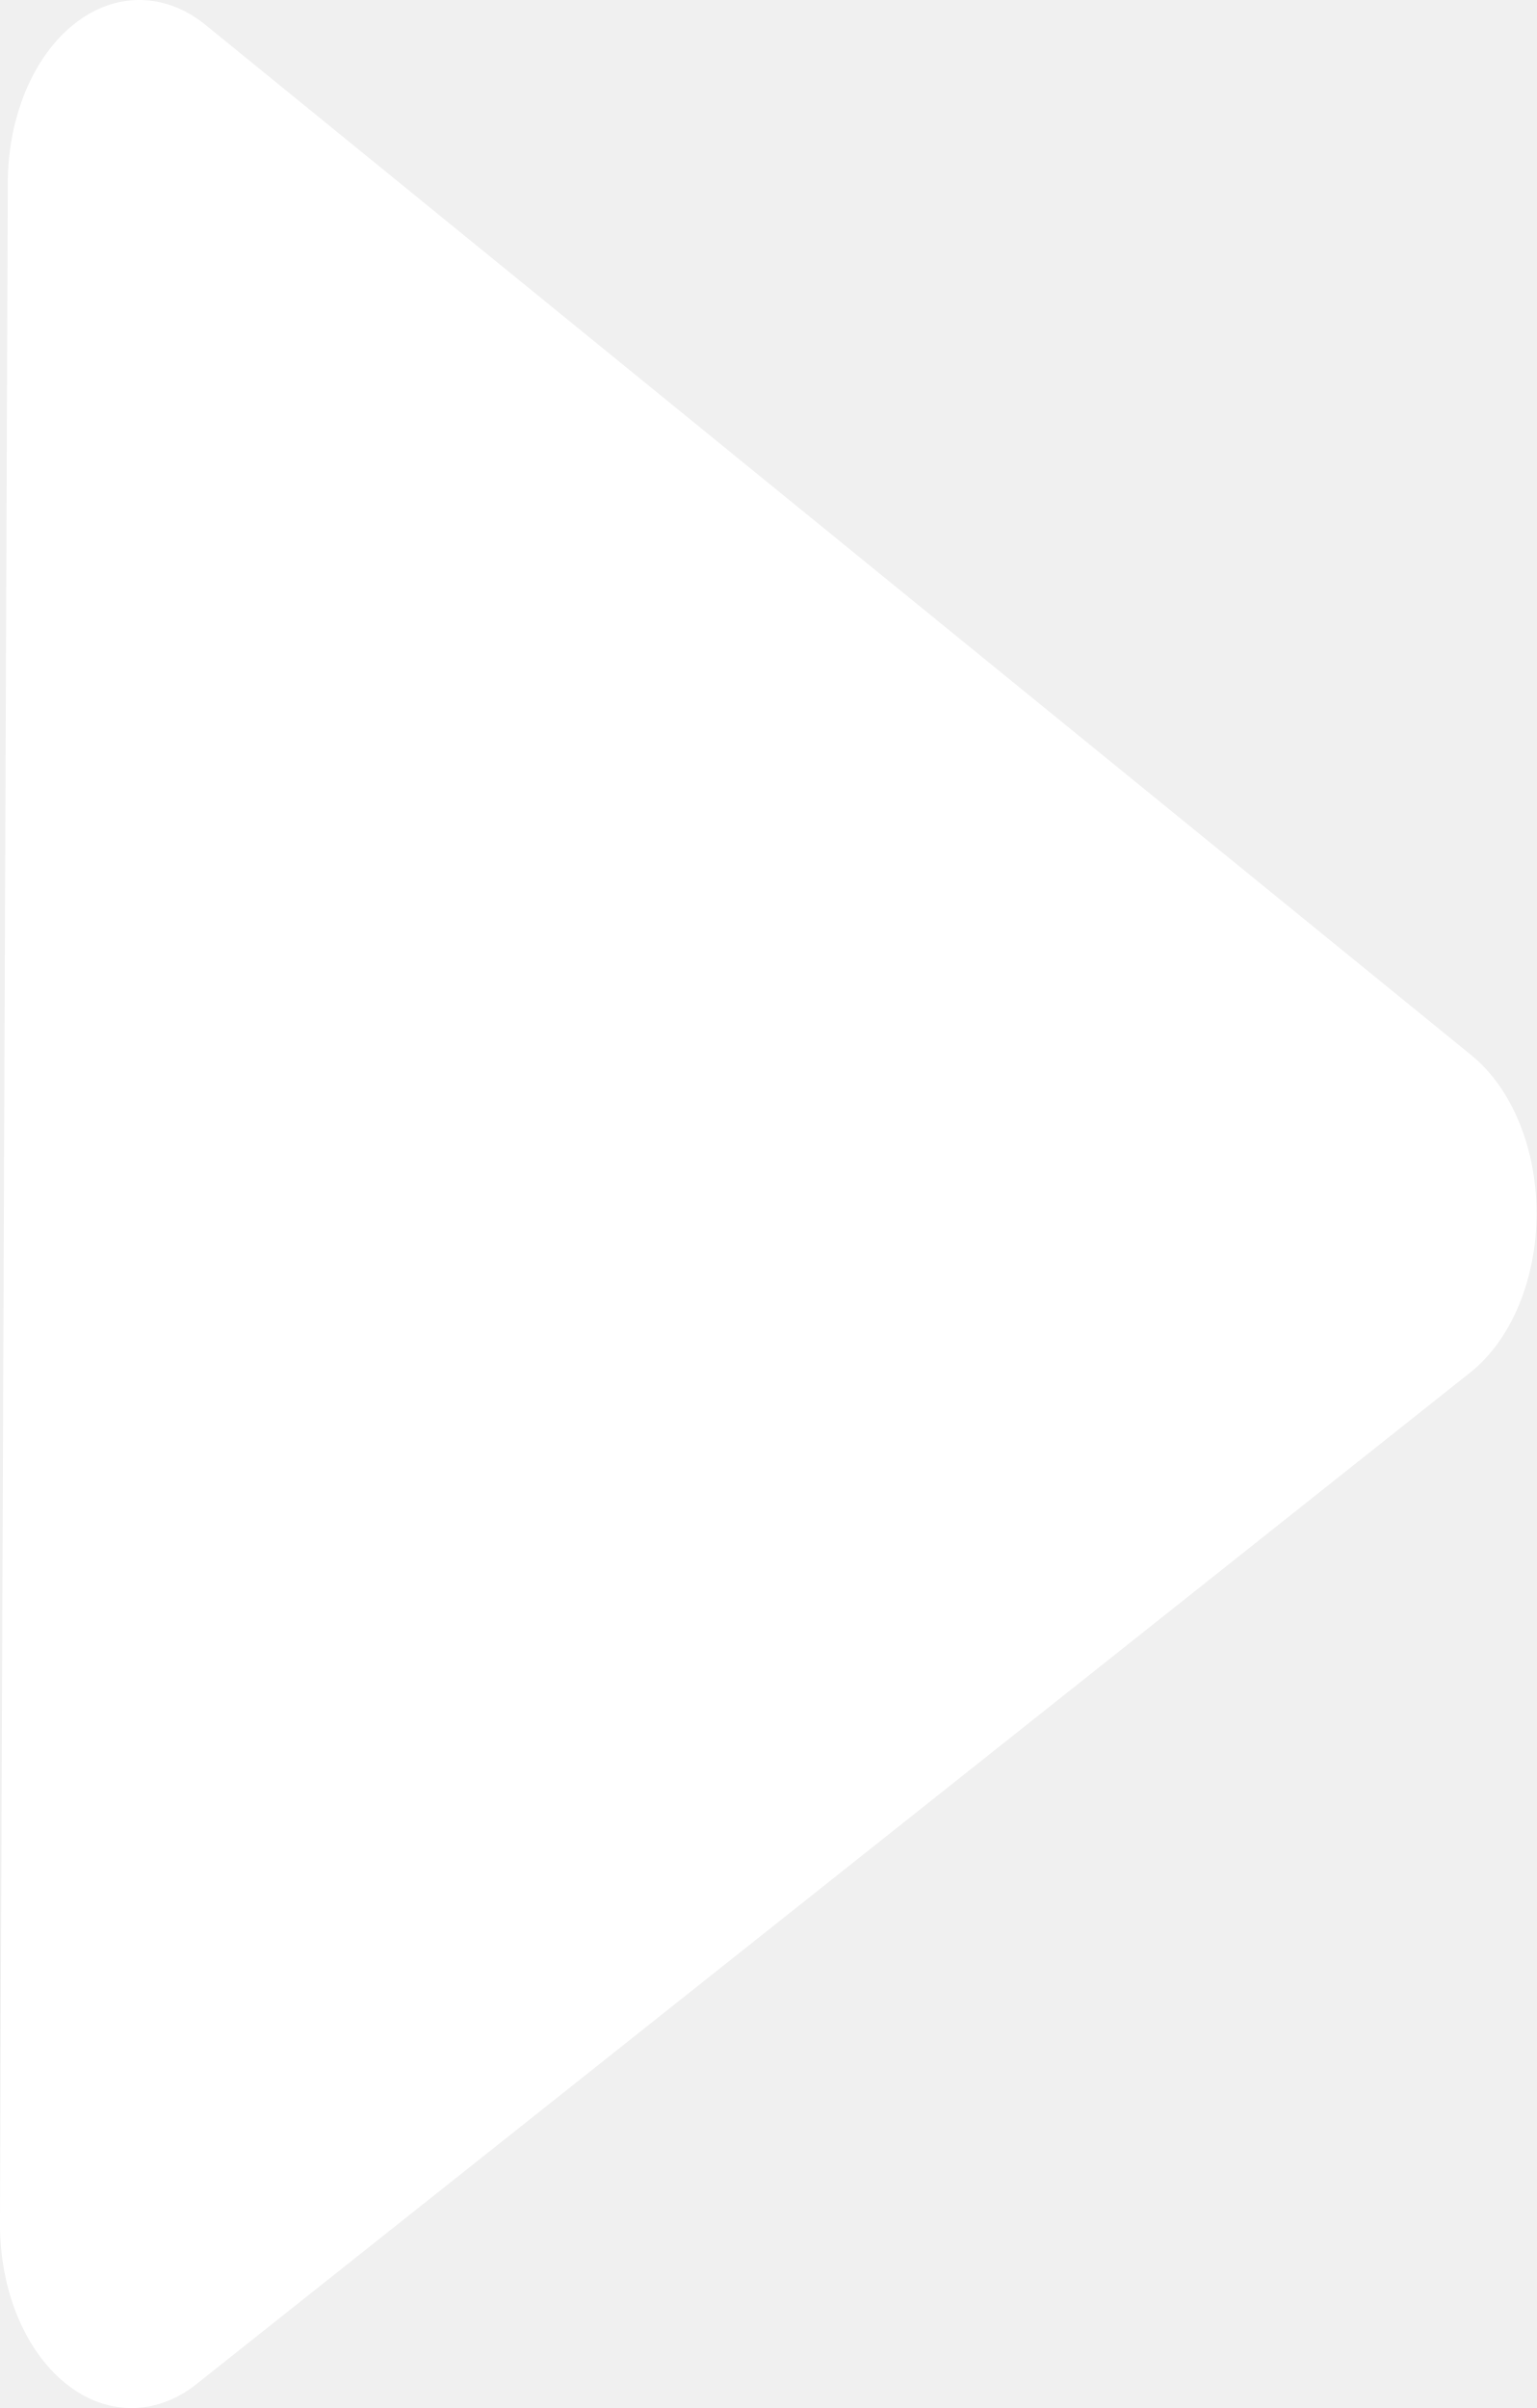
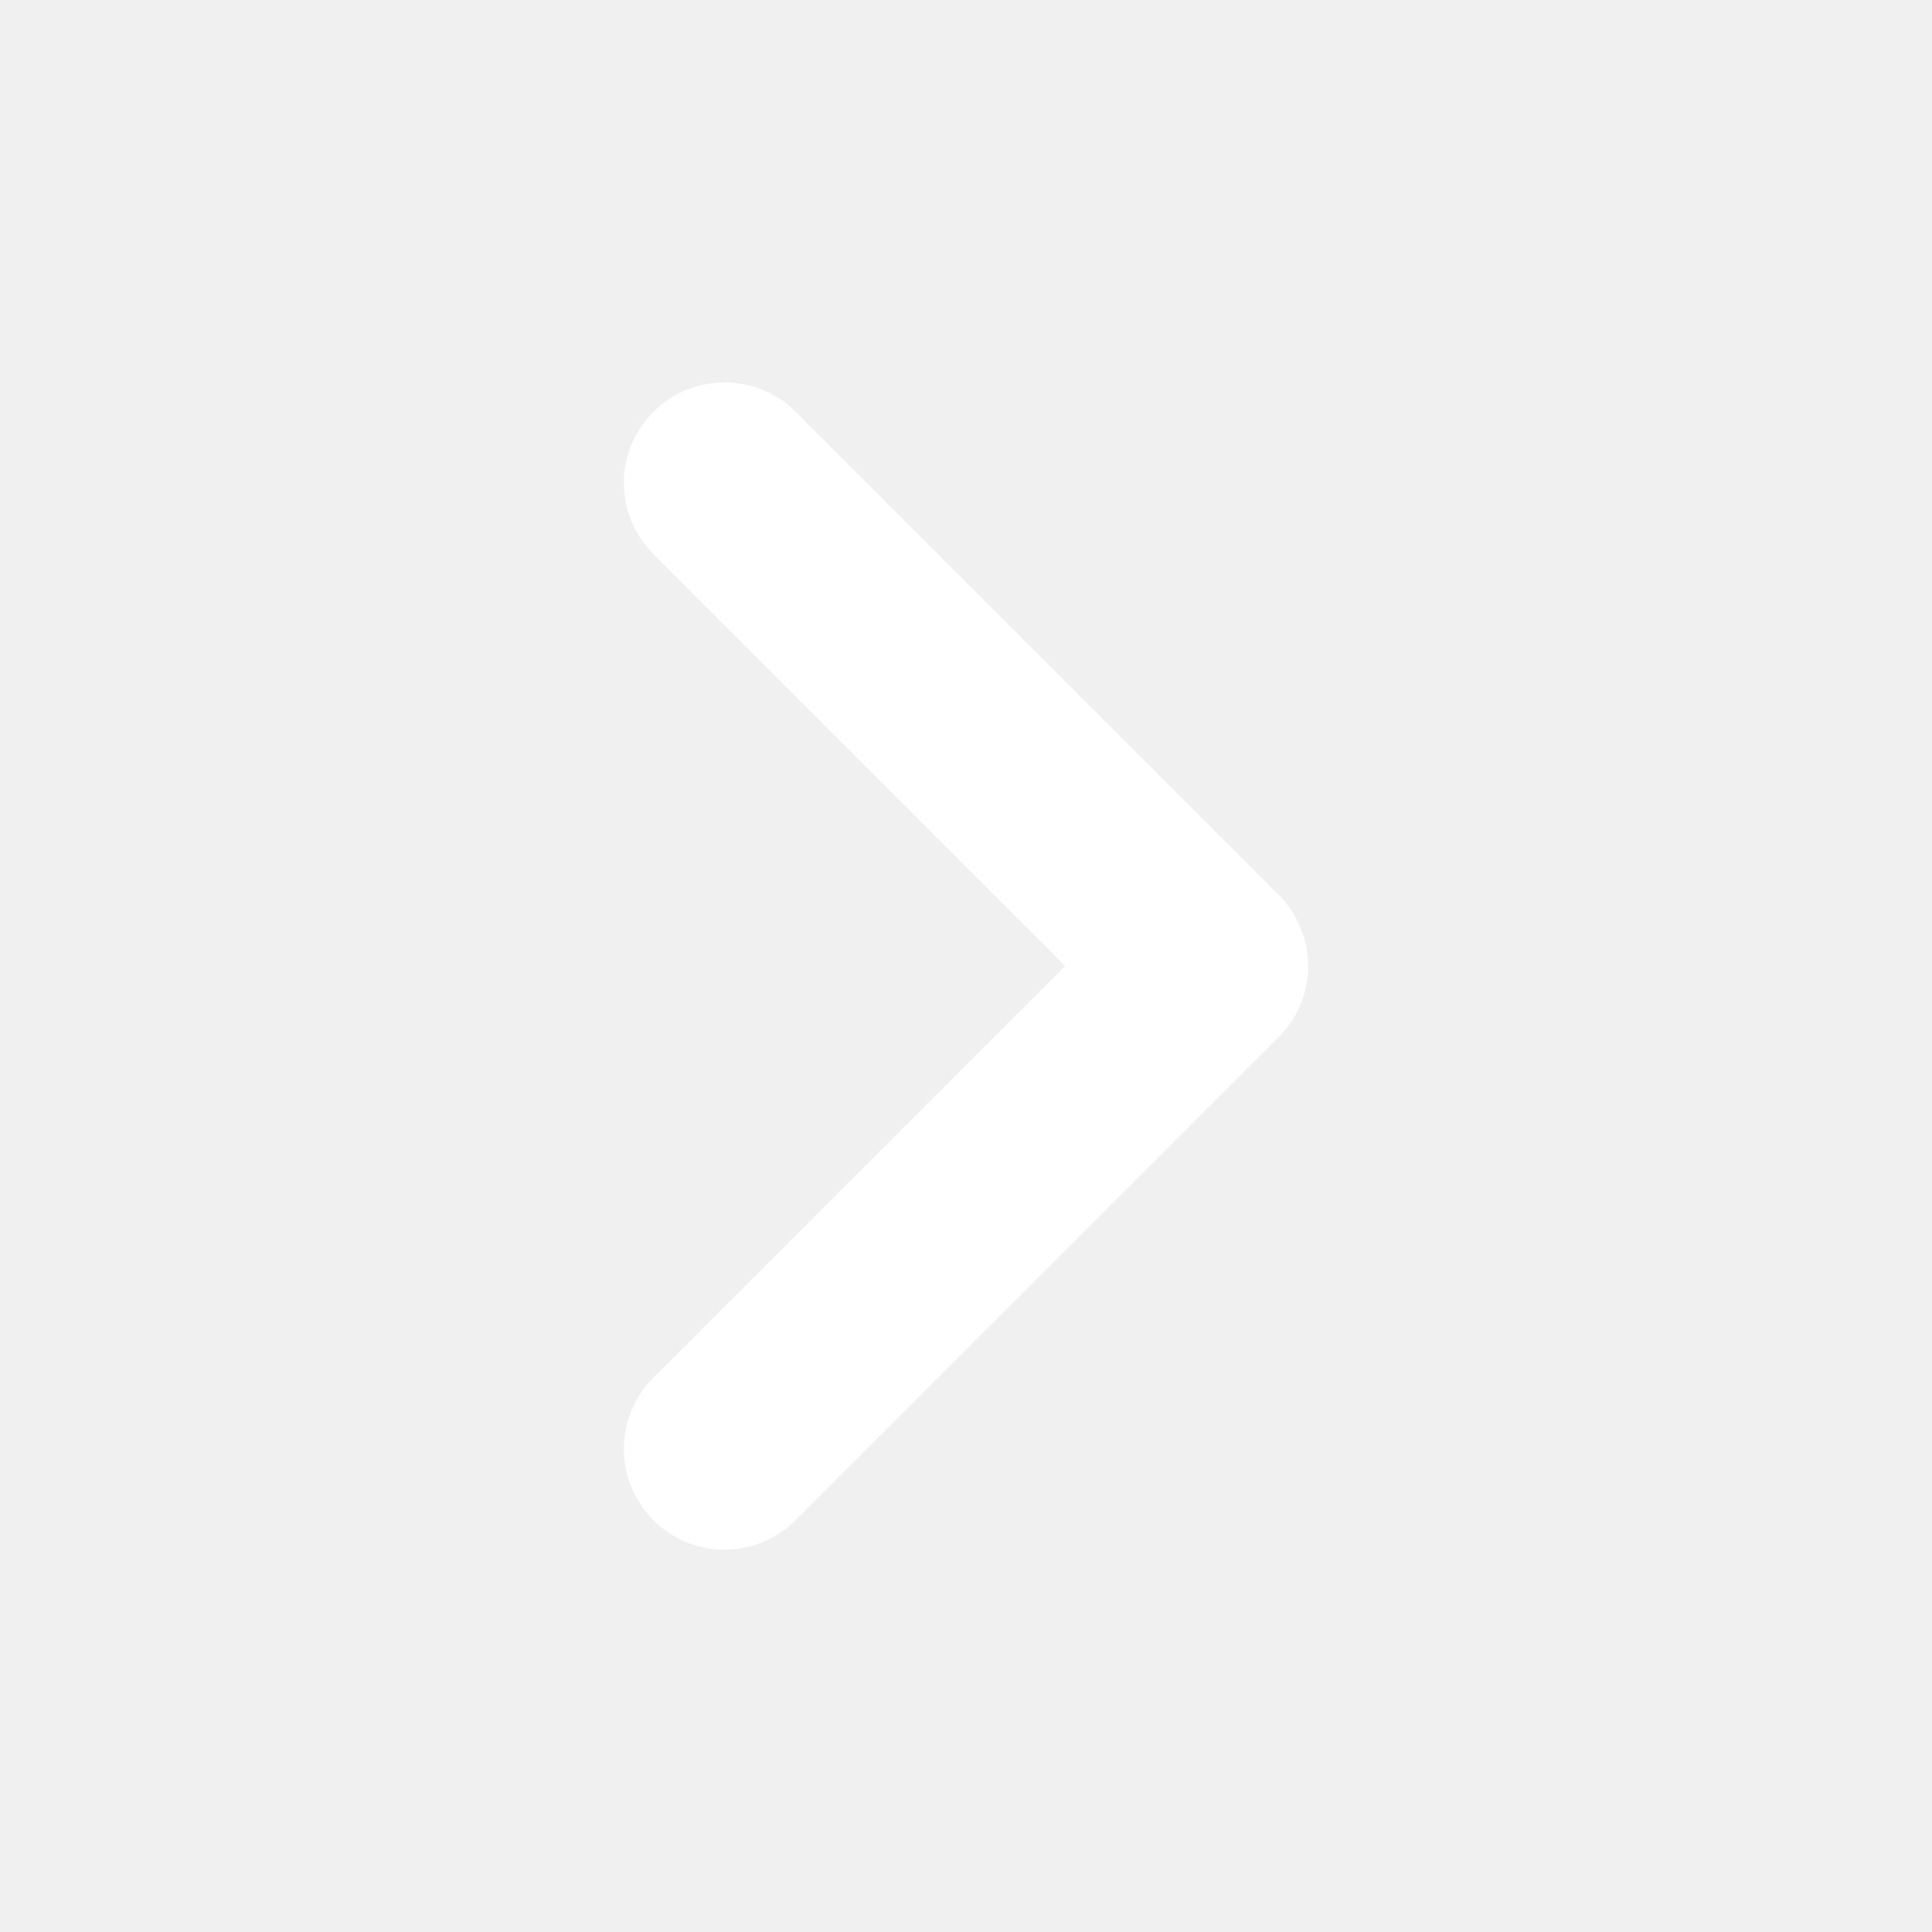
- <svg xmlns="http://www.w3.org/2000/svg" width="32.053mm" height="50.22mm" viewBox="0 0 32.053 50.22" version="1.1" id="svg1">
-   <defs id="defs1" />
-   <g id="layer1" style="fill:#000000;fill-opacity:1" transform="translate(-25.23507,-0.9928373)">
-     <path style="fill:#ffffff;fill-opacity:1;stroke-width:1.556;stroke-opacity:0" id="path3" d="M 22.455,44.614 -14.536,23.519 a 3.819,3.819 89.695 0 1 -0.035,-6.614 L 22.193,-4.583 a 3.819,3.819 29.695 0 1 5.746,3.277 l 0.227,42.583 a 3.819,3.819 149.695 0 1 -5.711,3.338 z" transform="matrix(-0.7182061,0,0,1,45.46396,6.097519)" />
-   </g>
+ <svg xmlns="http://www.w3.org/2000/svg" width="24" height="24" viewBox="0 0 24 24" fill="none" stroke="#ffffff" stroke-width="2.5" stroke-linecap="round" stroke-linejoin="round" class="lucide lucide-chevron-right preview-icon">
+   <path d="m9 18 6-6-6-6" />
</svg>
